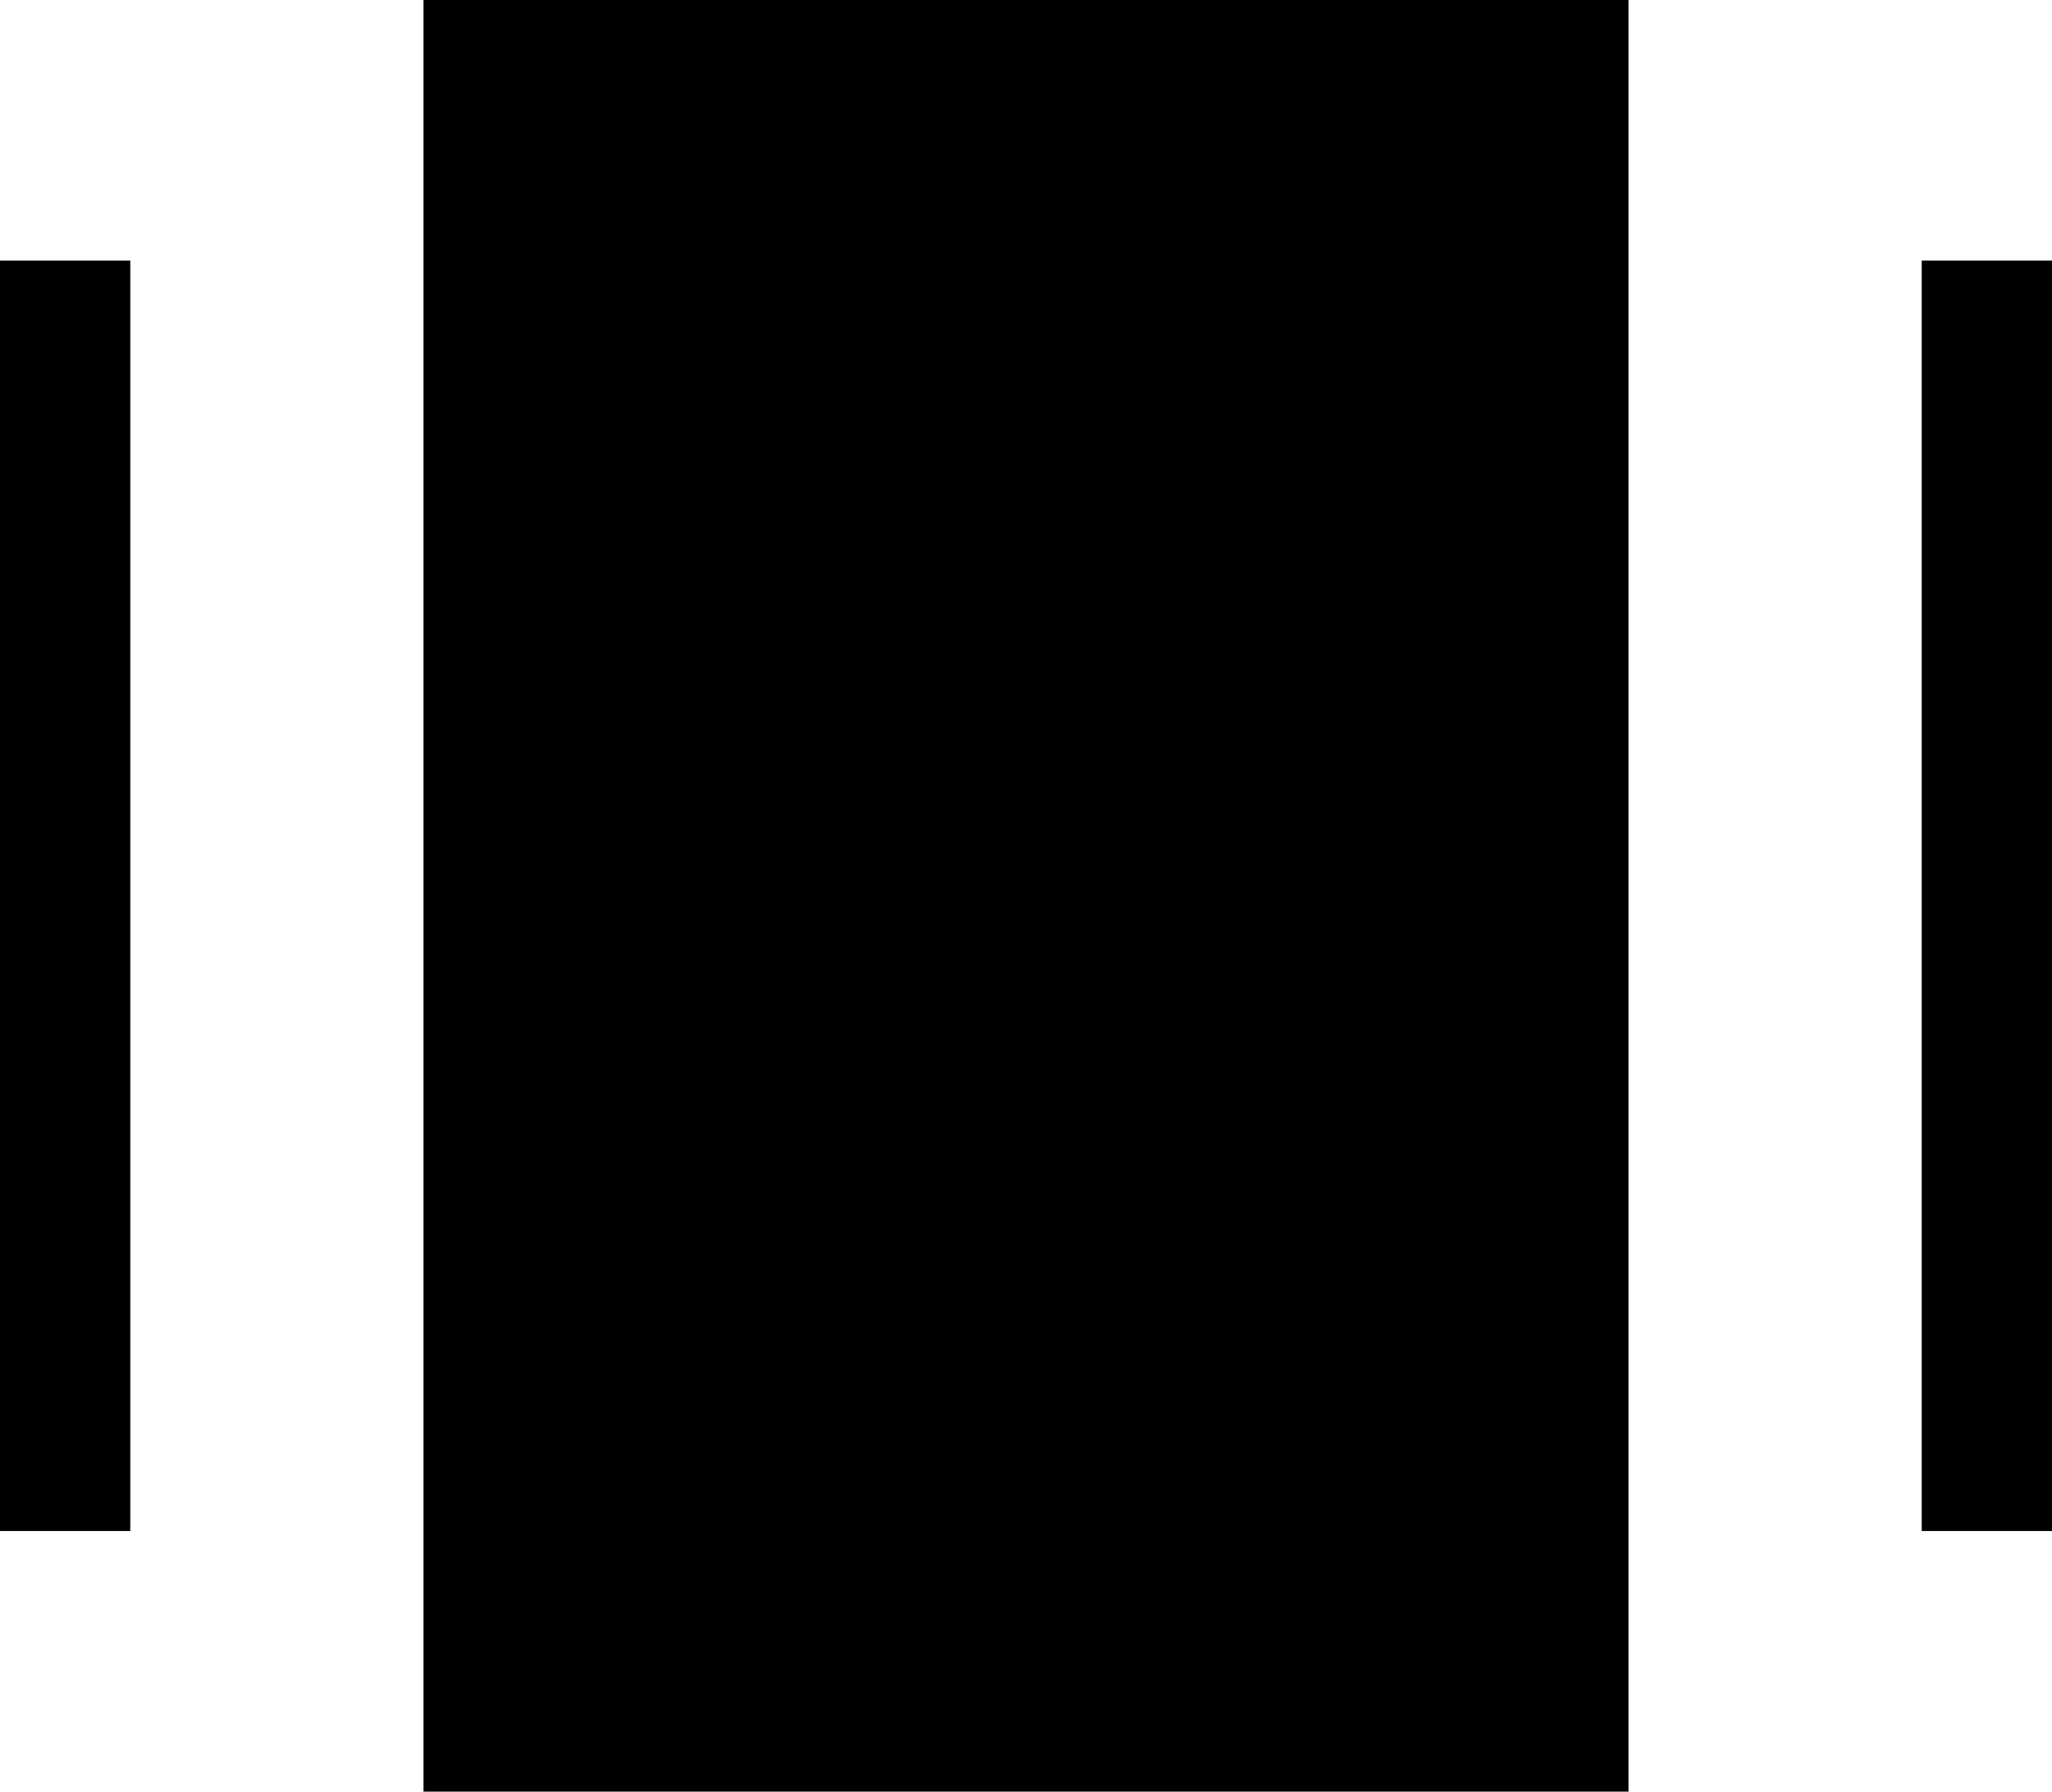
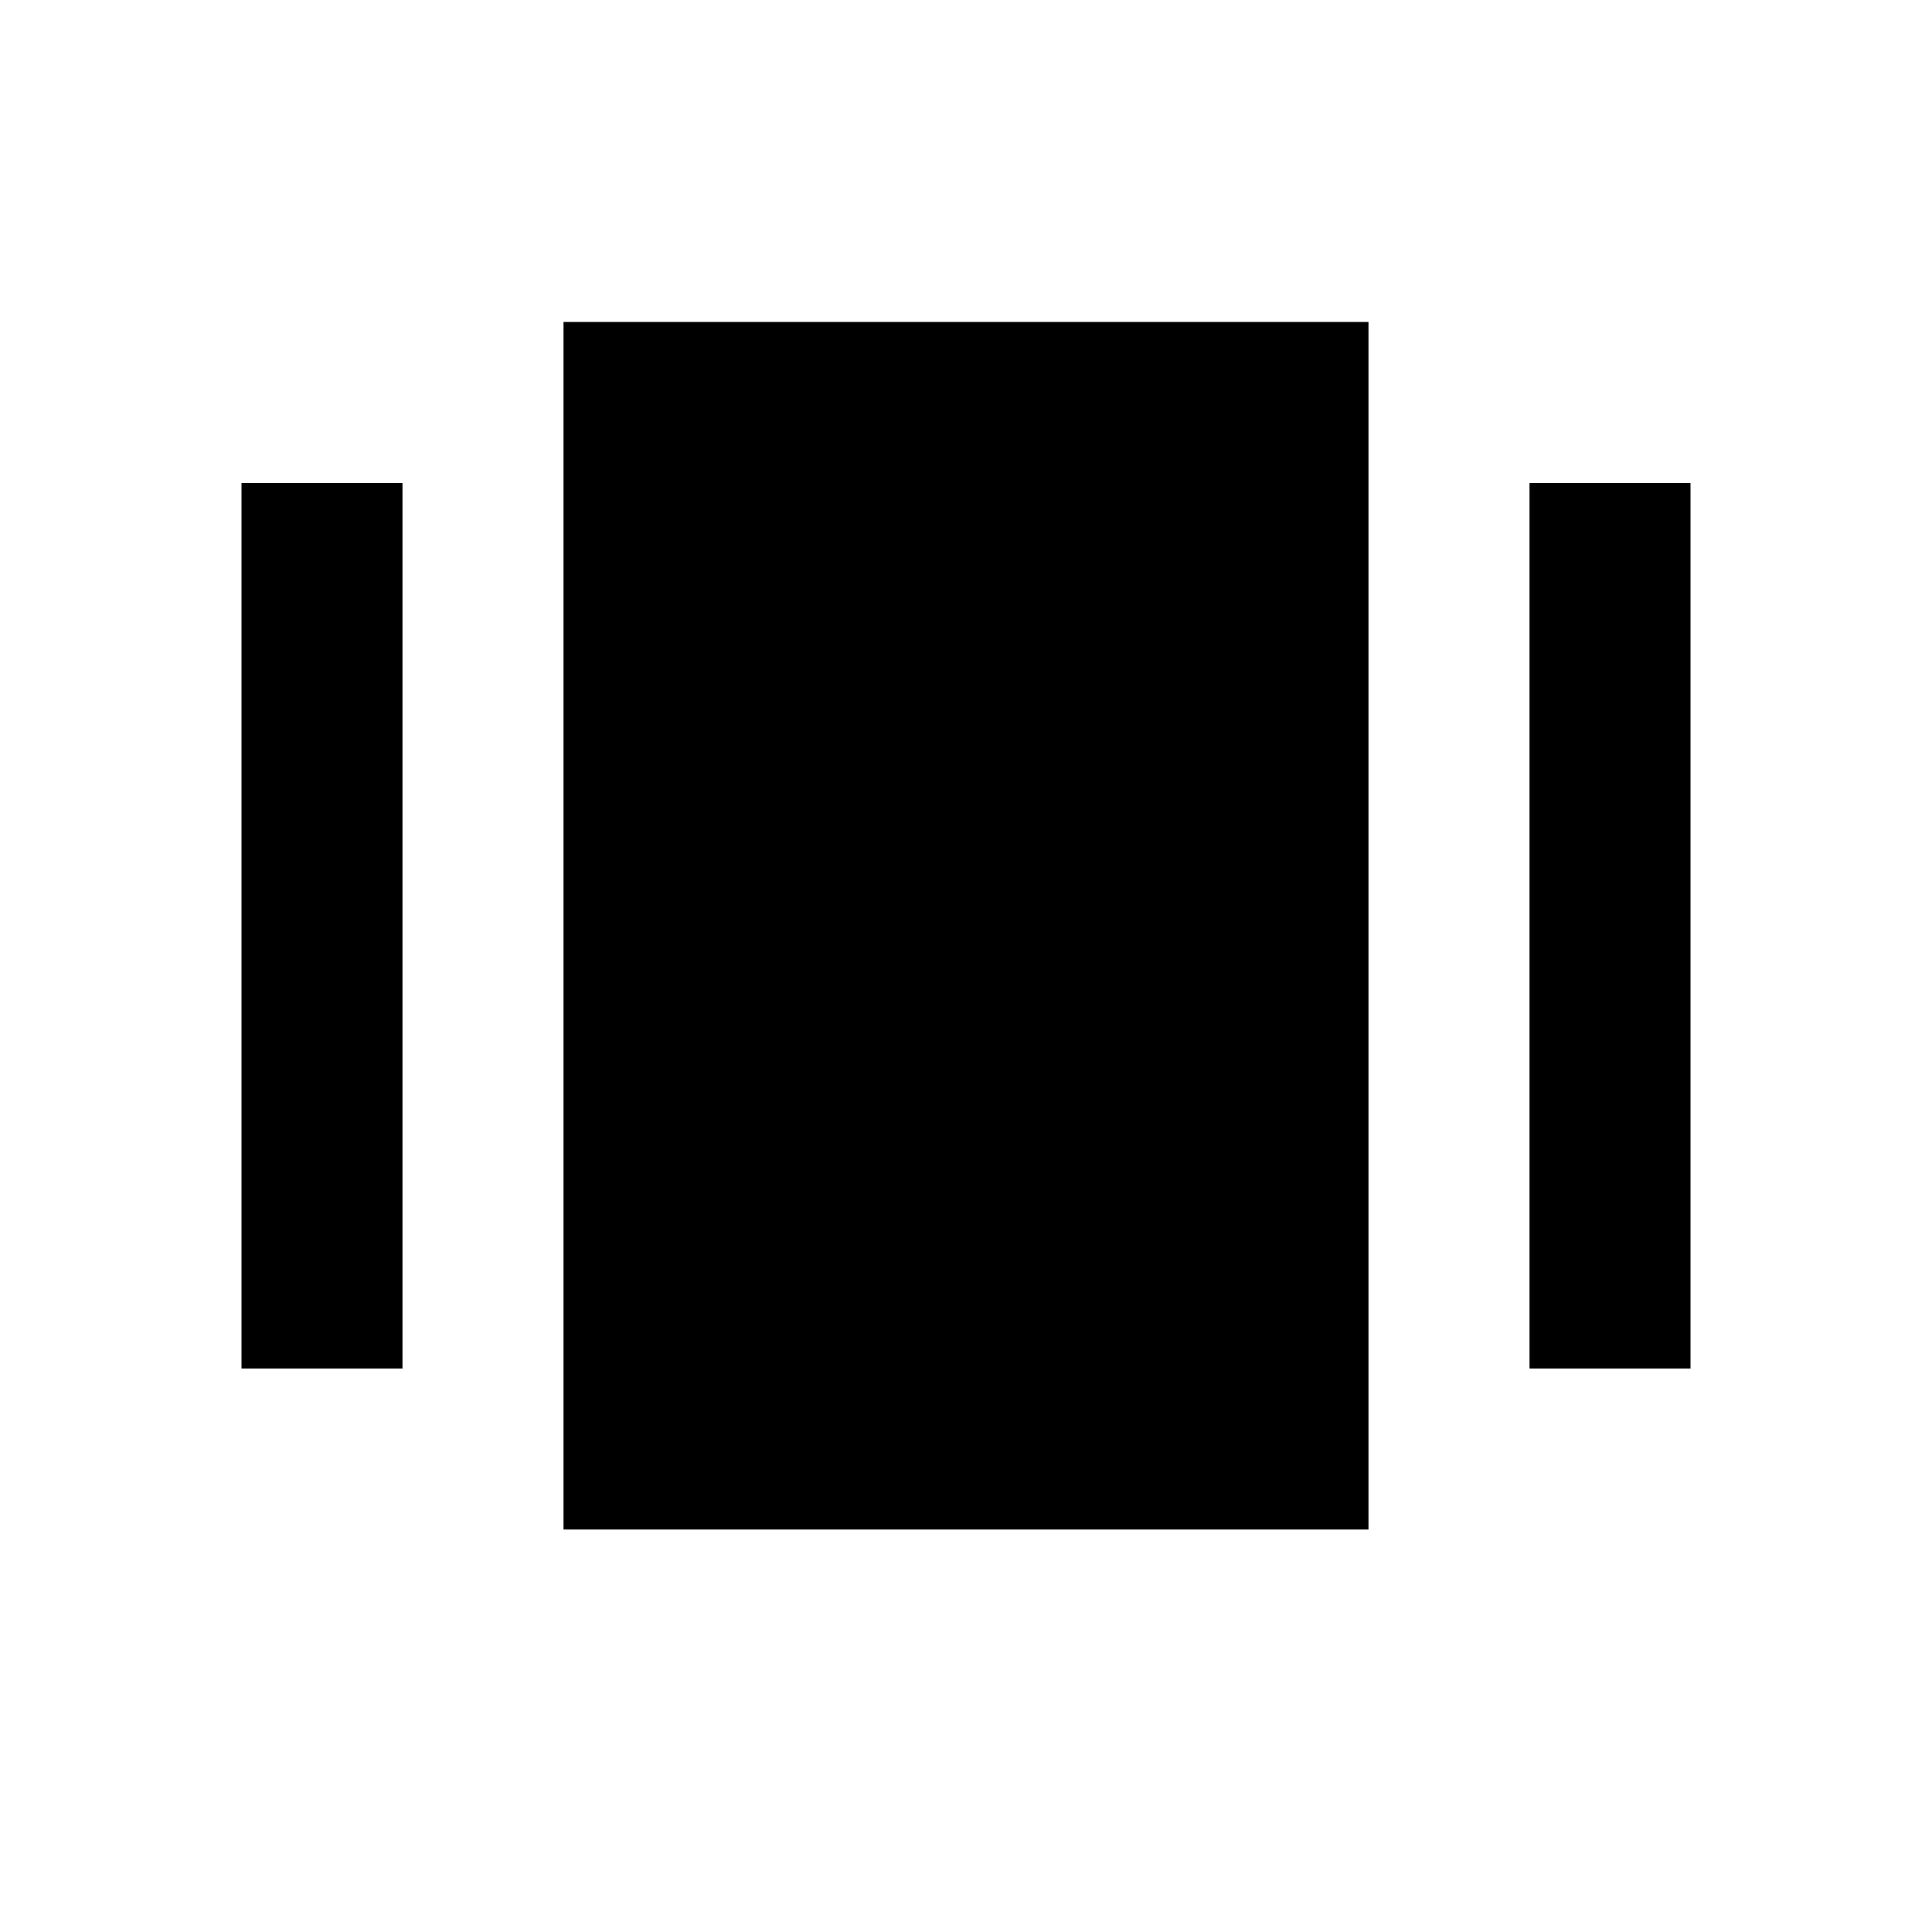
- <svg xmlns="http://www.w3.org/2000/svg" width="63" height="55" viewBox="0 0 63 55" fill="none">
-   <path d="M0 8H4V47H0V8Z" fill="currentColor" />
-   <path d="M59 8H63V47H59V8Z" fill="currentColor" />
-   <path d="M50 0H13V55H50V0Z" fill="currentColor" />
+ <svg xmlns="http://www.w3.org/2000/svg" enable-background="new 0 0 24 24" height="24" viewBox="0 0 24 24" width="24">
+   <g>
+     <rect fill="none" height="24" width="24" />
+   </g>
+   <g>
+     <g />
+     <g>
+       <rect height="15" width="10" x="7" y="4" />
+       <rect height="11" width="2" x="3" y="6" />
+       <rect height="11" width="2" x="19" y="6" />
+     </g>
+   </g>
</svg>
